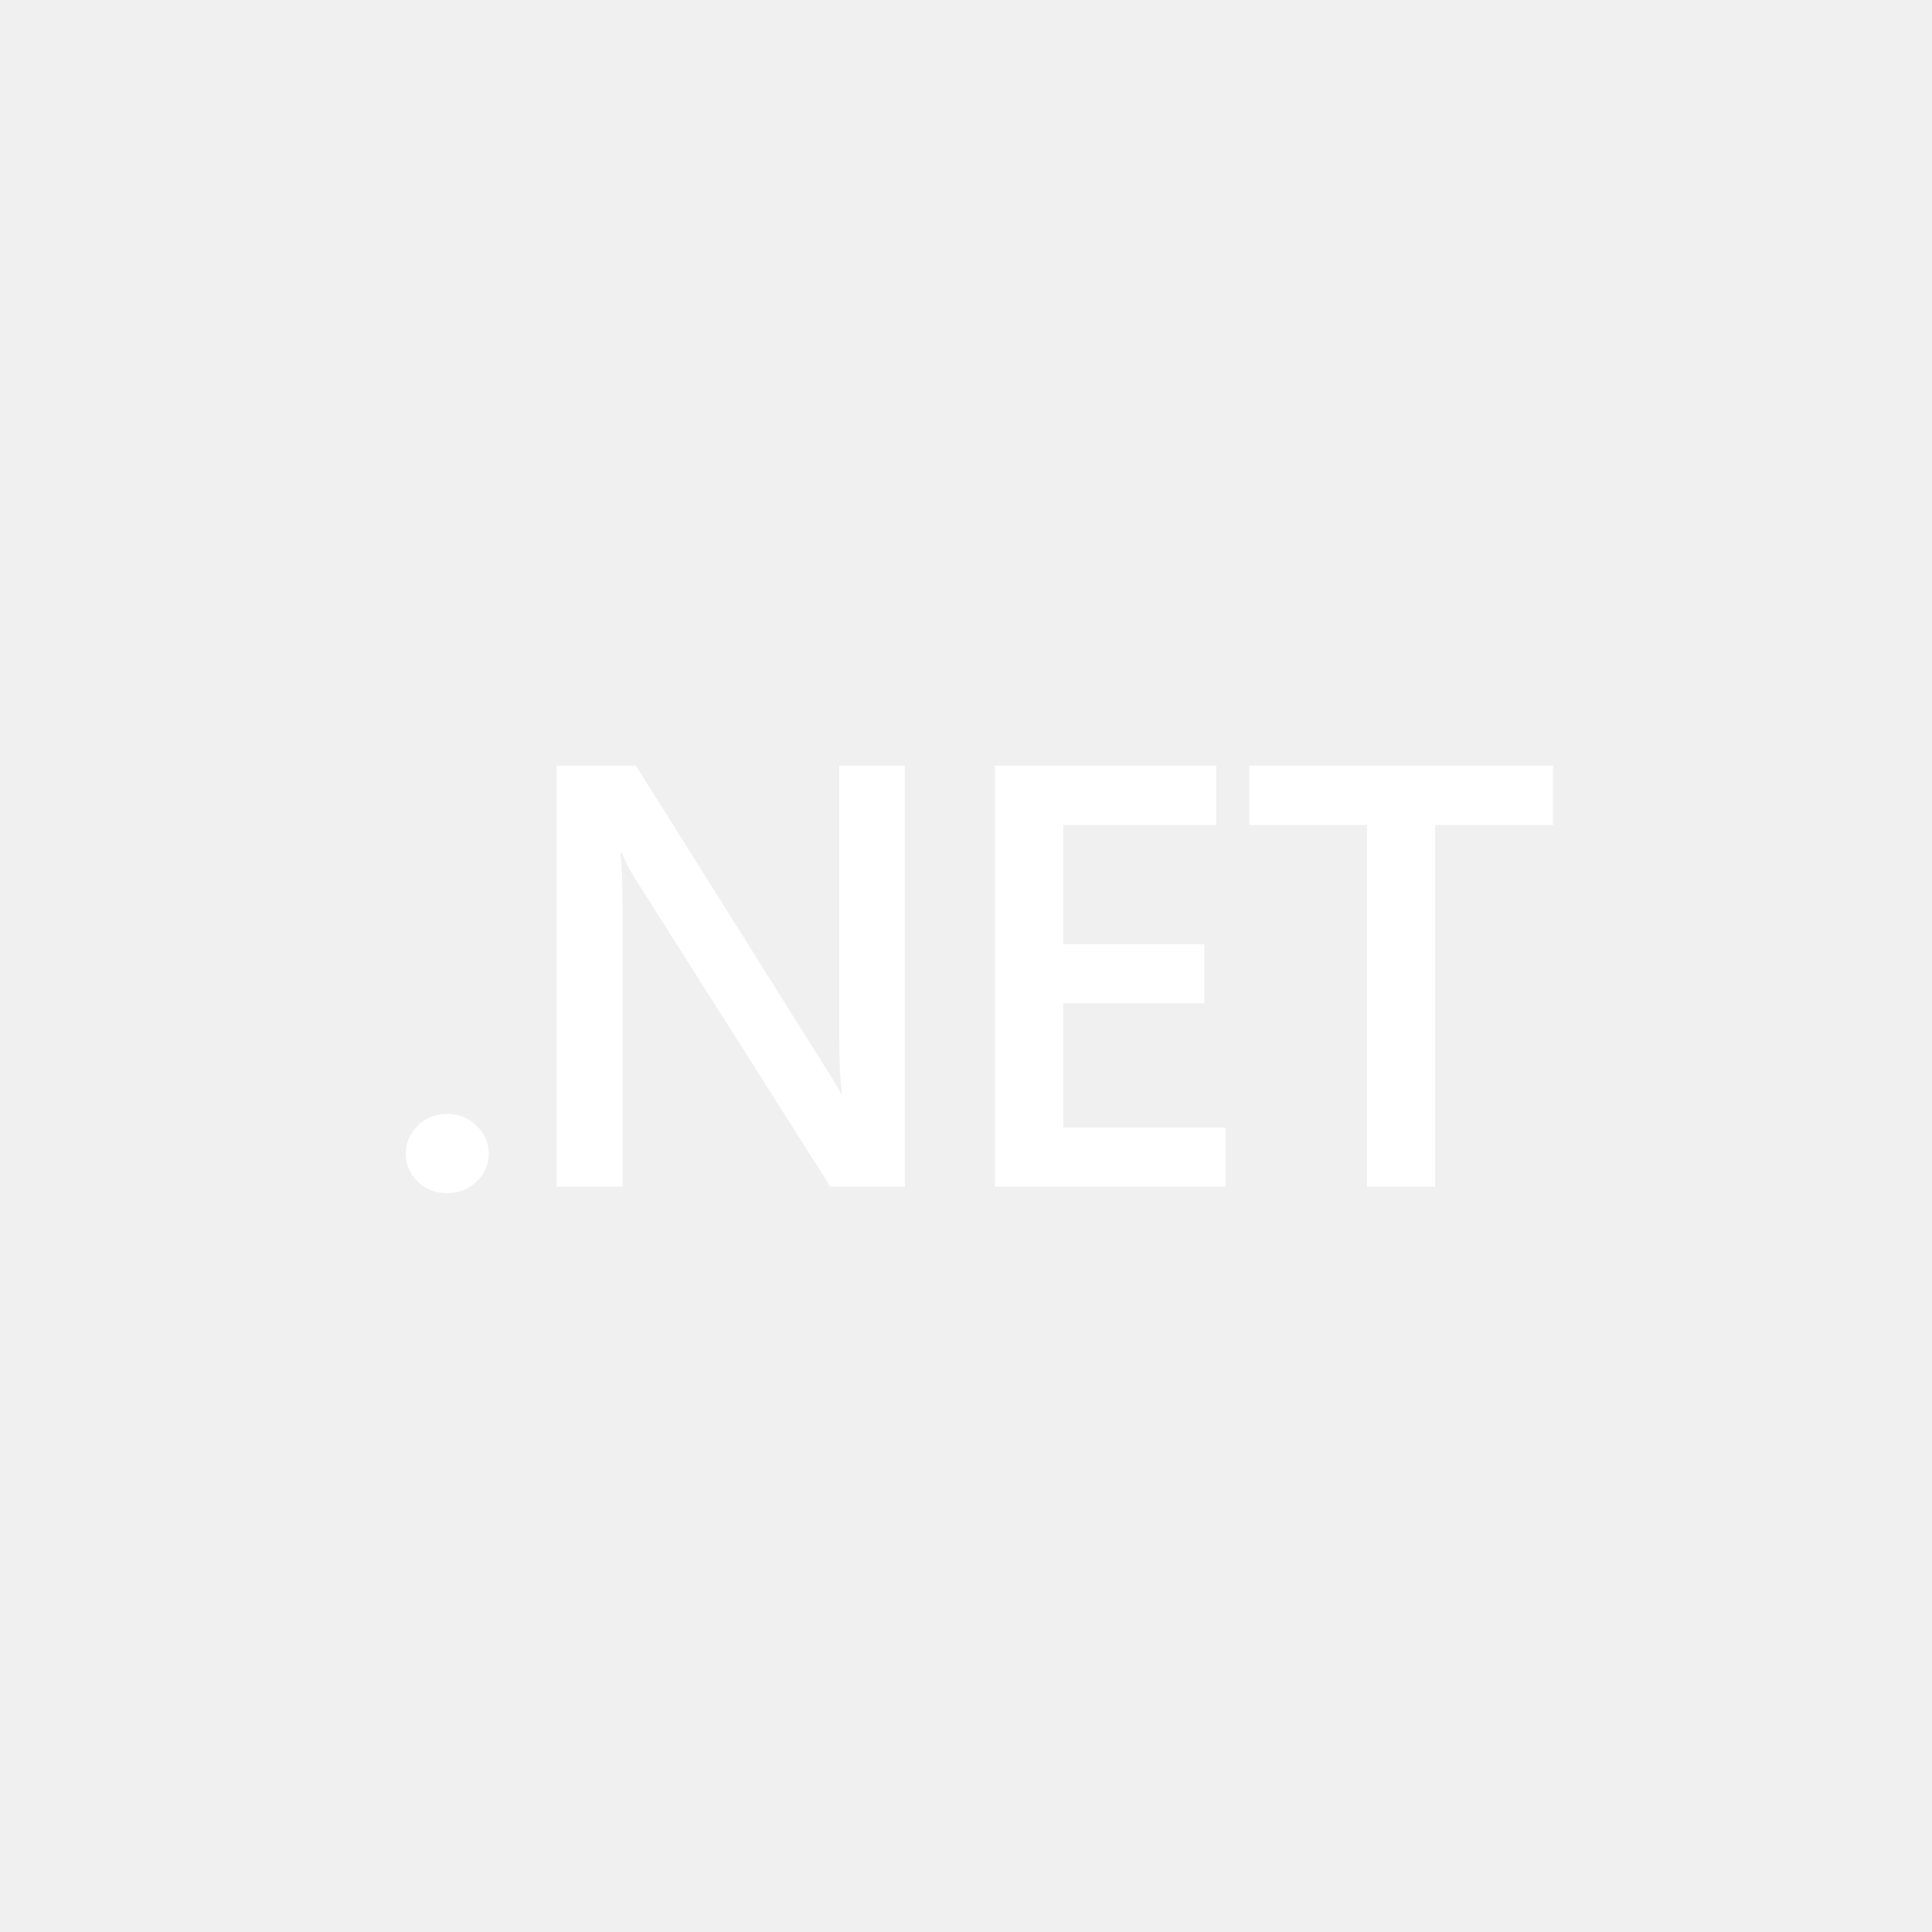
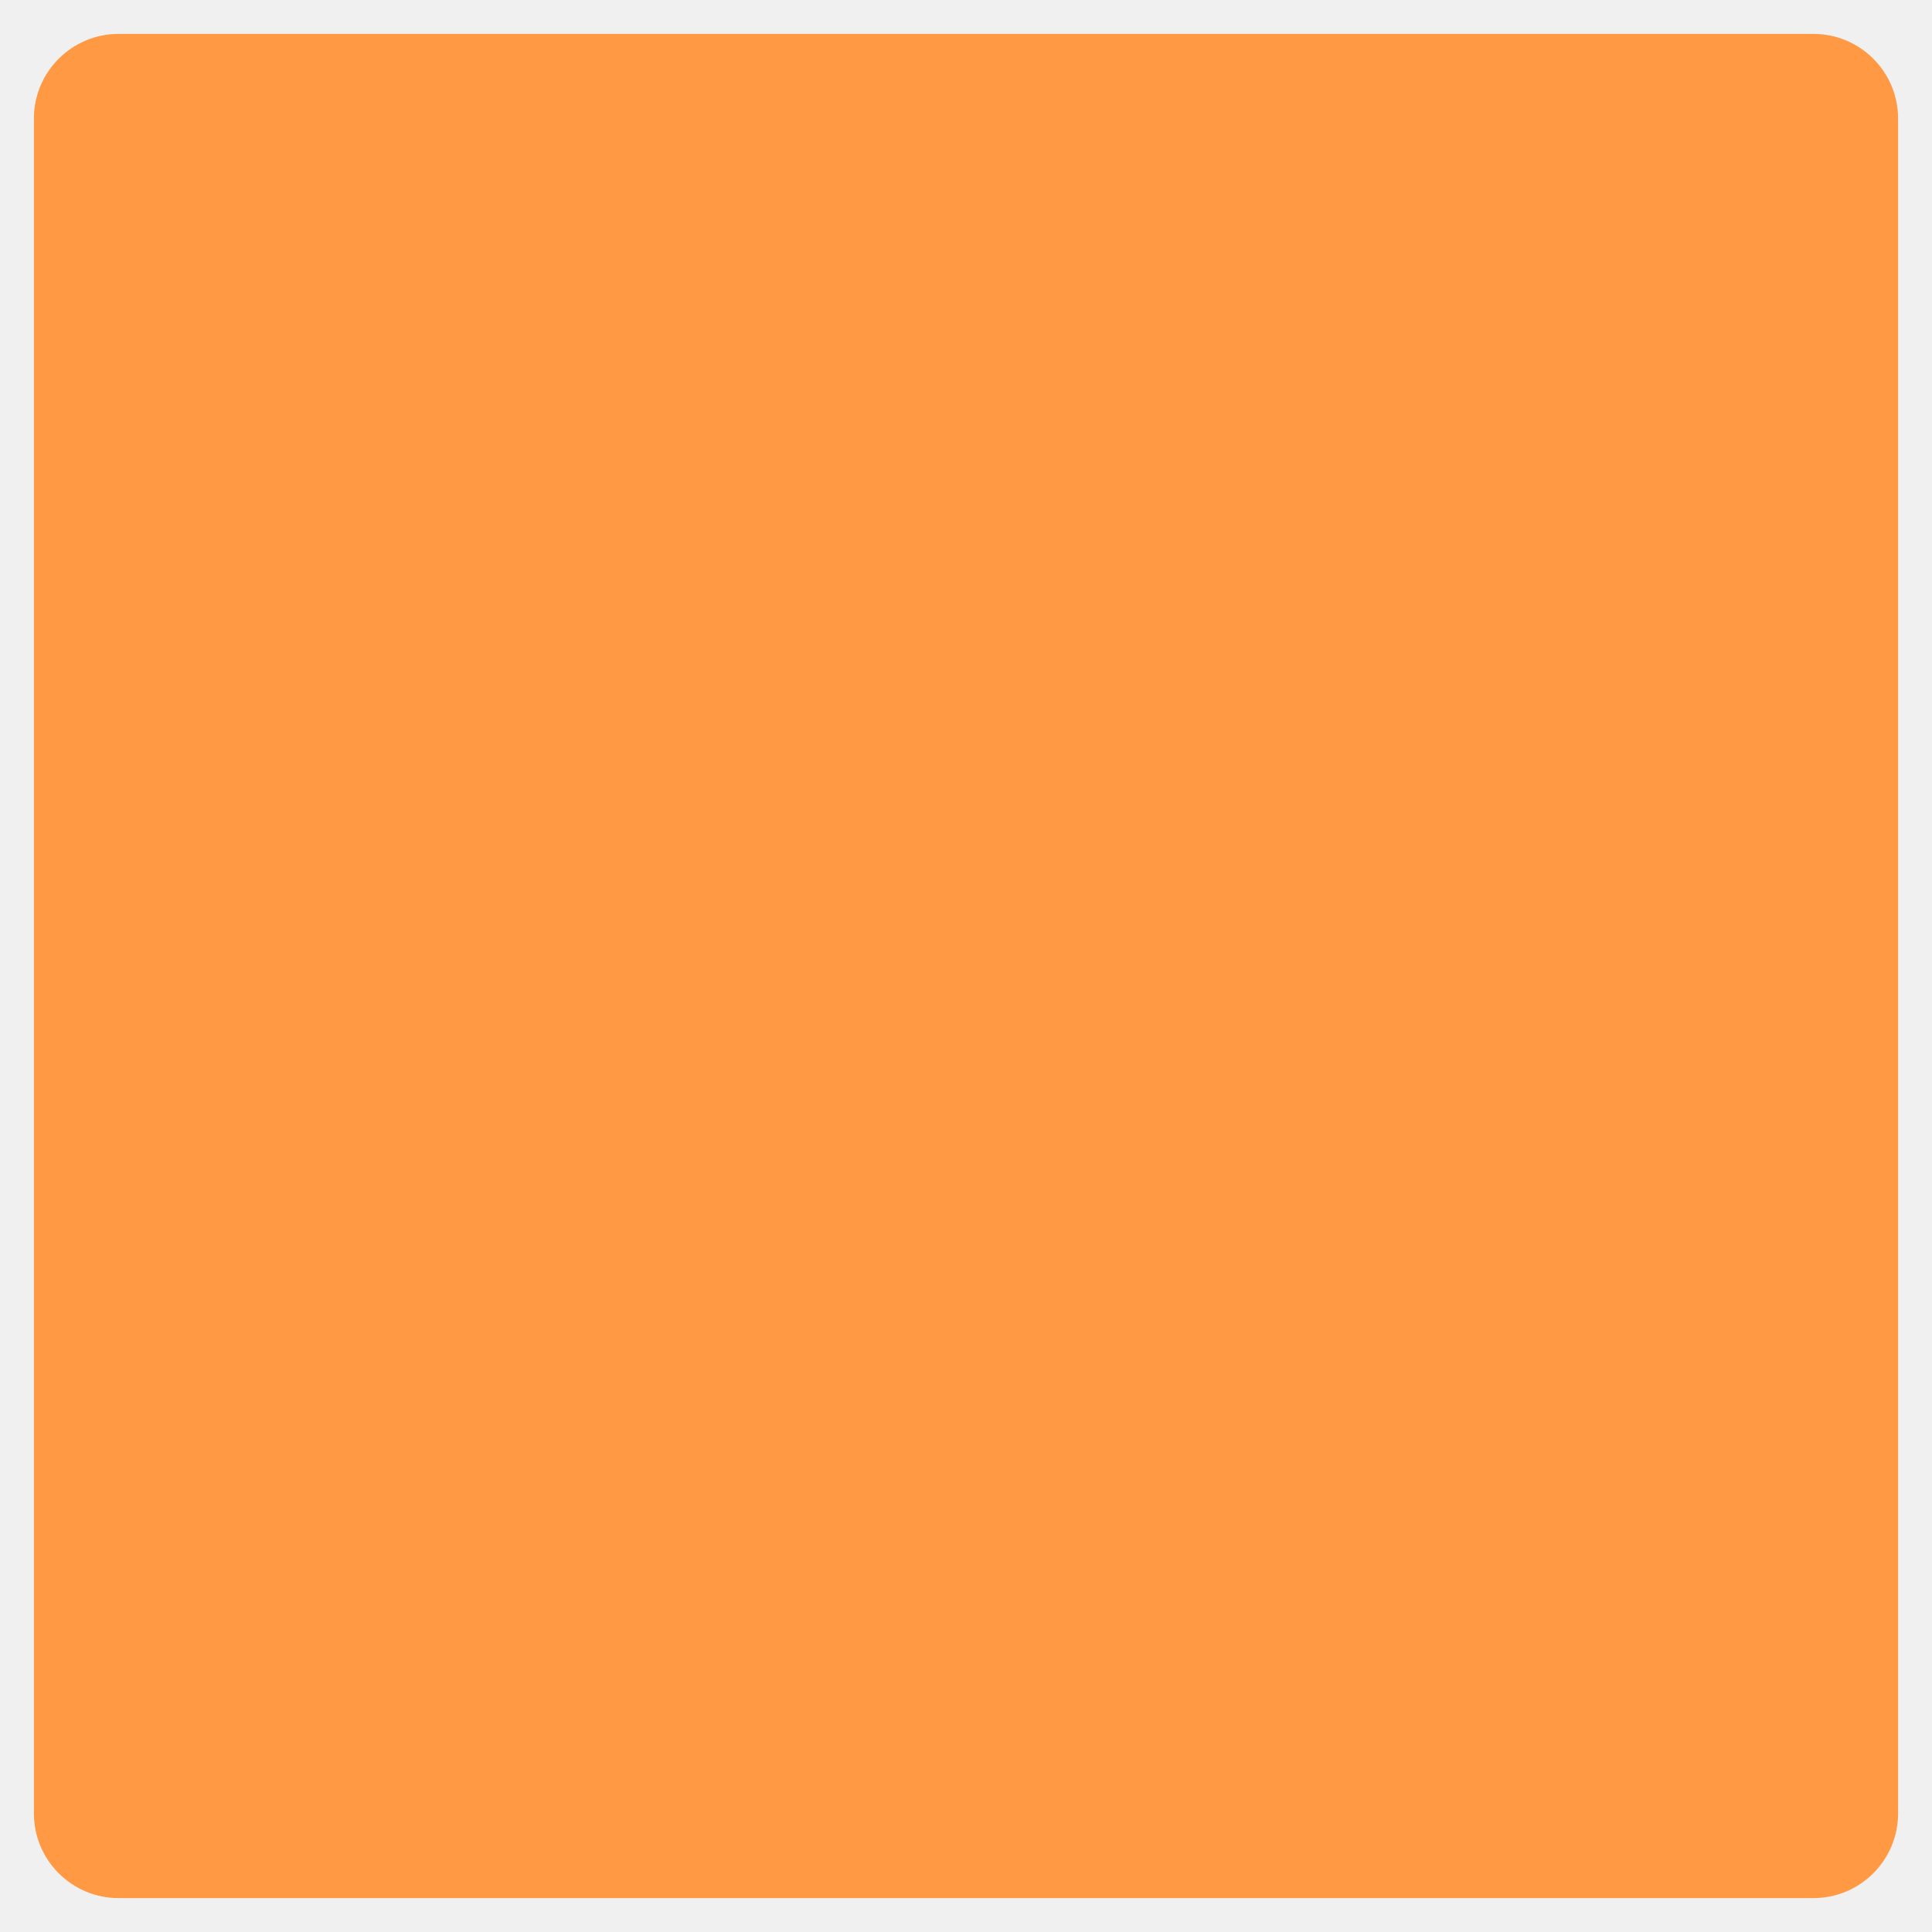
<svg xmlns="http://www.w3.org/2000/svg" width="456" height="456" viewBox="0 0 456 456" version="1.1" xml:space="preserve" style="fill-rule:evenodd;clip-rule:evenodd;stroke-linejoin:round;stroke-miterlimit:2;">
-   <path d="m 105.5,281.609 c -2.703,0 -5.001,-0.9 -6.893,-2.702 -1.892,-1.848 -2.838,-4.042 -2.838,-6.582 0,-2.587 0.946,-4.804 2.838,-6.652 1.892,-1.848 4.19,-2.772 6.893,-2.772 2.748,0 5.068,0.924 6.96,2.772 1.937,1.848 2.906,4.064 2.906,6.652 0,2.54 -0.968,4.734 -2.906,6.582 -1.892,1.802 -4.212,2.702 -6.96,2.702 z" style="fill:#ffffff;fill-rule:nonzero;stroke-width:0.838" />
-   <path d="M 213.561,280.084 H 195.99 L 149.7,207.054 c -1.171,-1.848 -2.14,-3.765 -2.906,-5.751 h -0.406 c 0.361,2.125 0.541,6.675 0.541,13.65 v 65.132 h -15.543 v -99.36 h 18.719 l 44.737,71.298 c 1.892,2.957 3.109,4.989 3.649,6.098 h 0.27 c -0.45,-2.632 -0.676,-7.09 -0.676,-13.373 v -64.023 h 15.476 z" style="fill:#ffffff;fill-rule:nonzero;stroke-width:0.838" />
-   <path d="m 289.251,280.084 h -54.401 v -99.36 h 52.238 v 13.997 h -36.154 v 28.131 h 33.316 v 13.927 h -33.316 v 29.378 h 38.316 z" style="fill:#ffffff;fill-rule:nonzero;stroke-width:0.838" />
-   <path d="M 366.565,194.721 H 338.722 v 85.363 h -16.084 v -85.363 h -27.775 v -13.997 h 71.701 z" style="fill:#ffffff;fill-rule:nonzero;stroke-width:0.838" />
+   <rect width="440" height="440" x="8" y="8" rx="20" ry="20" fill="#ff9944" />
</svg>
